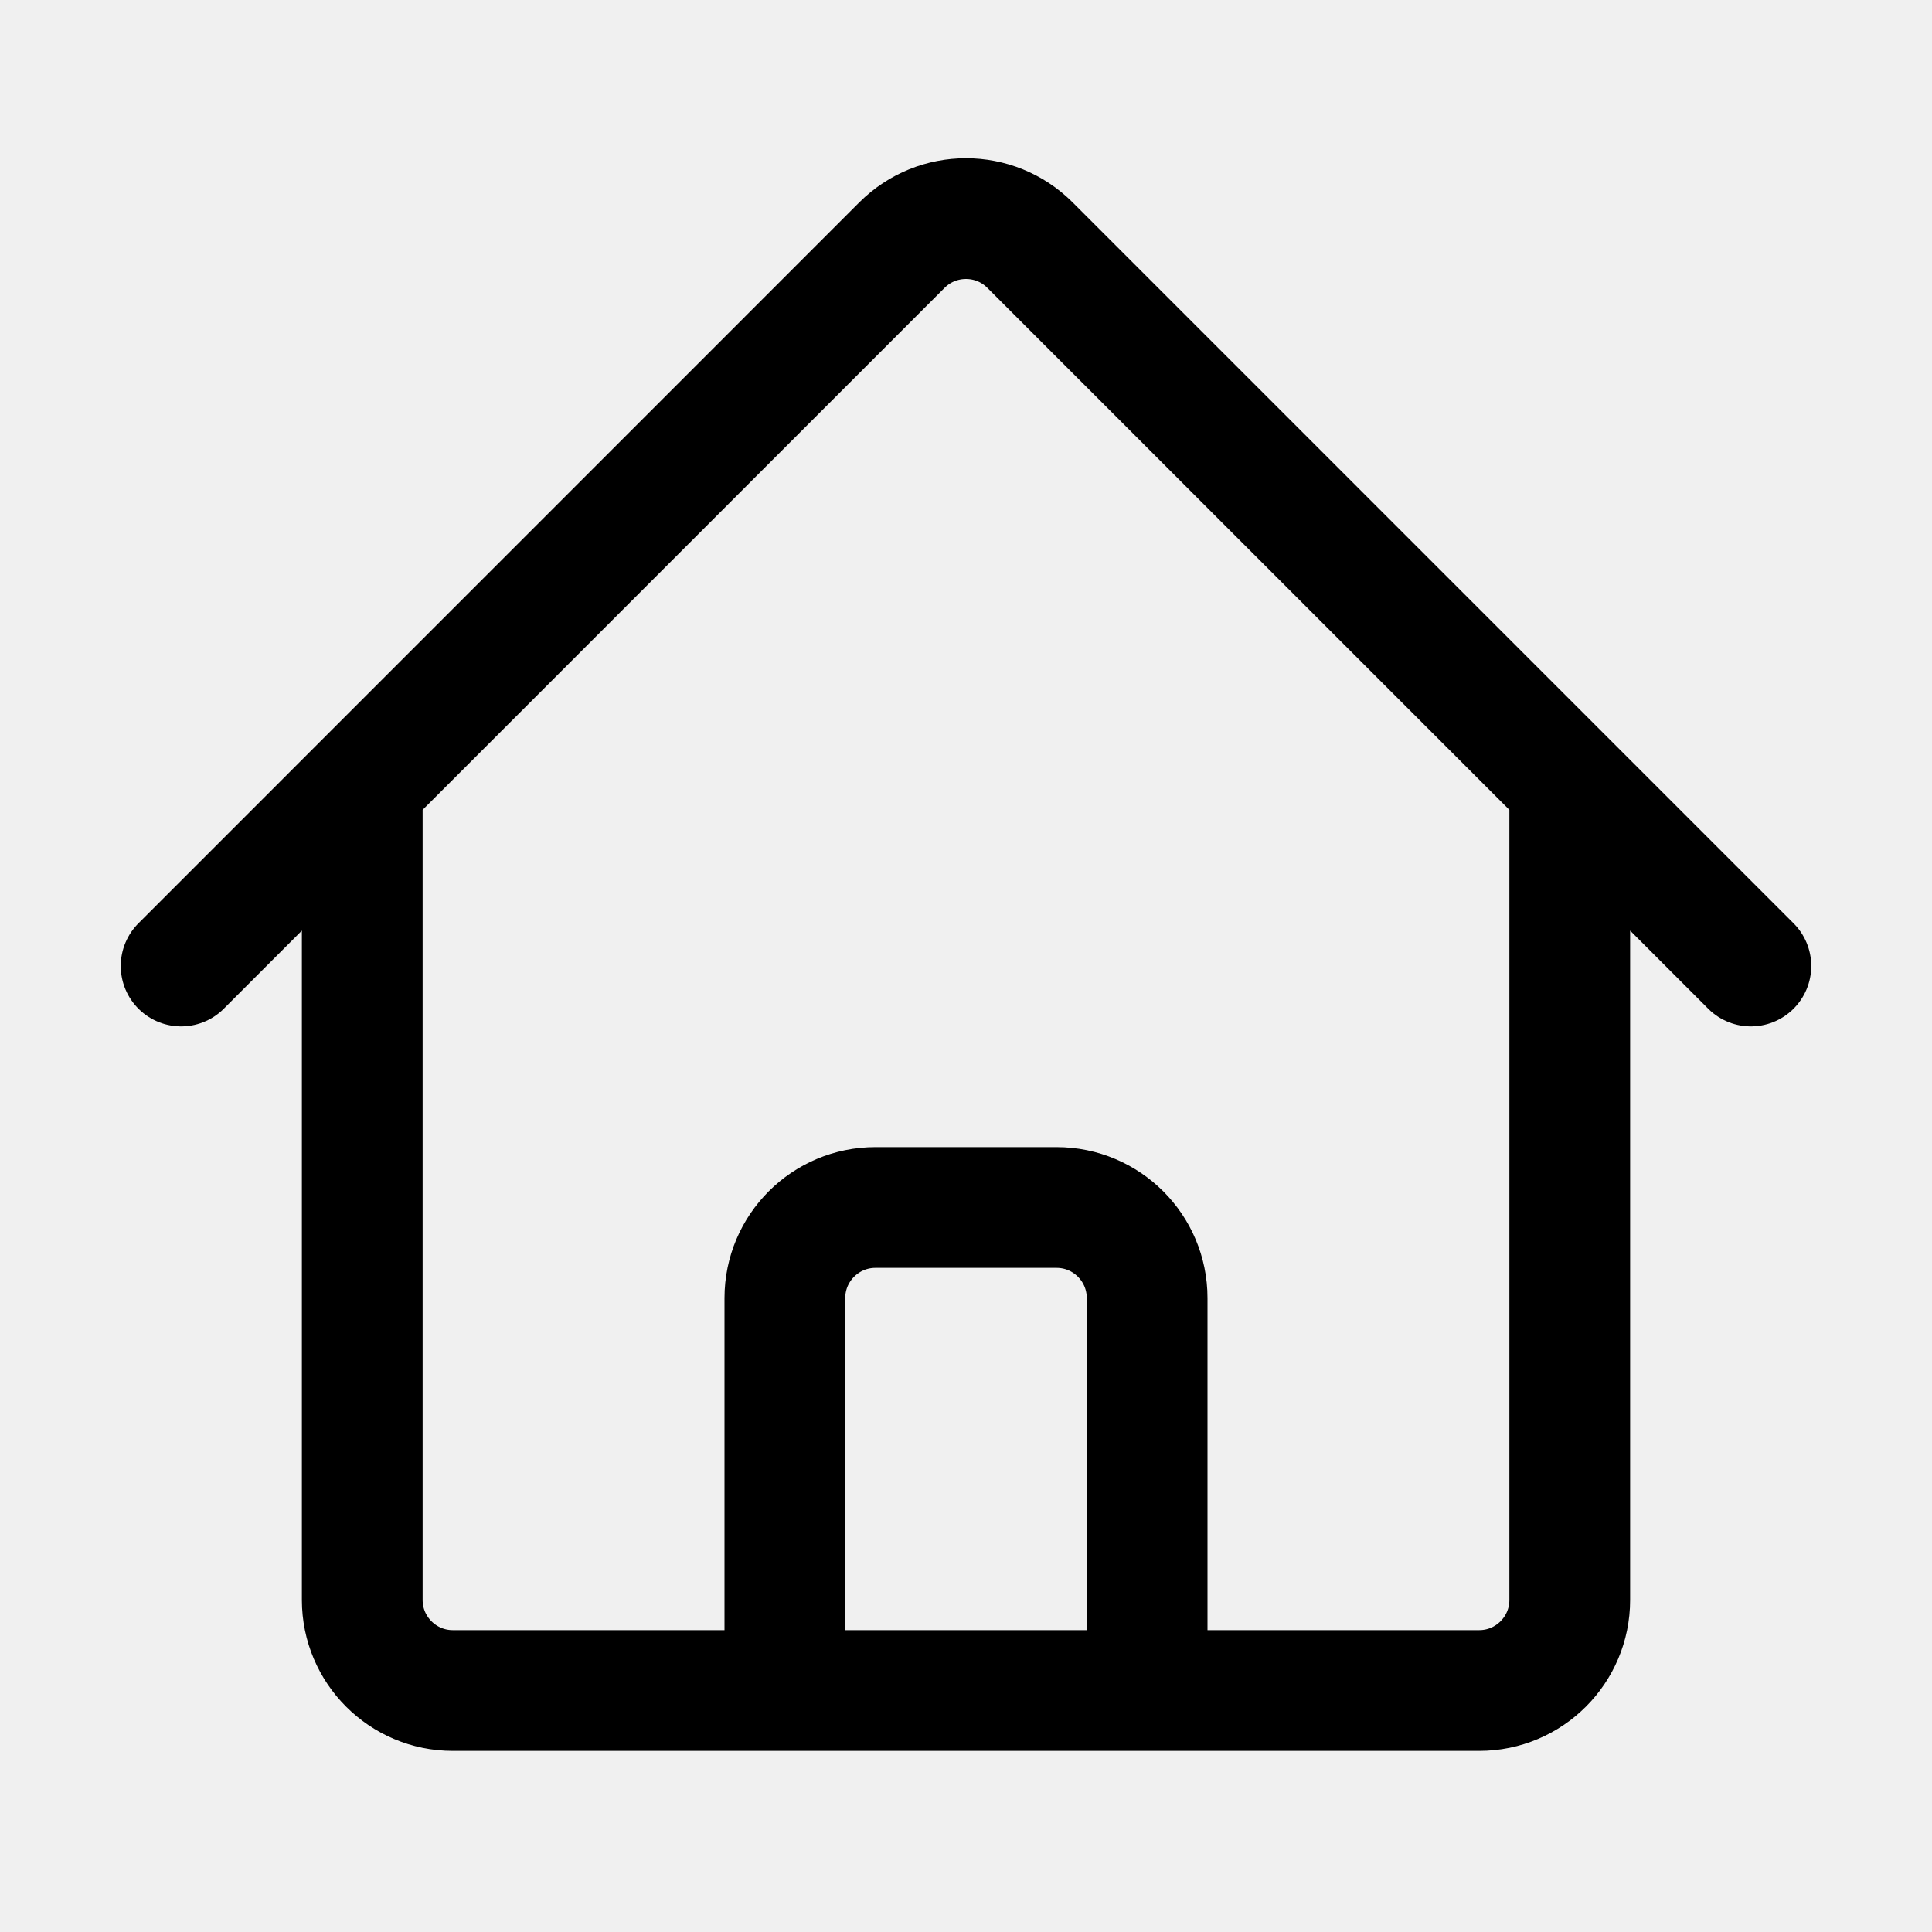
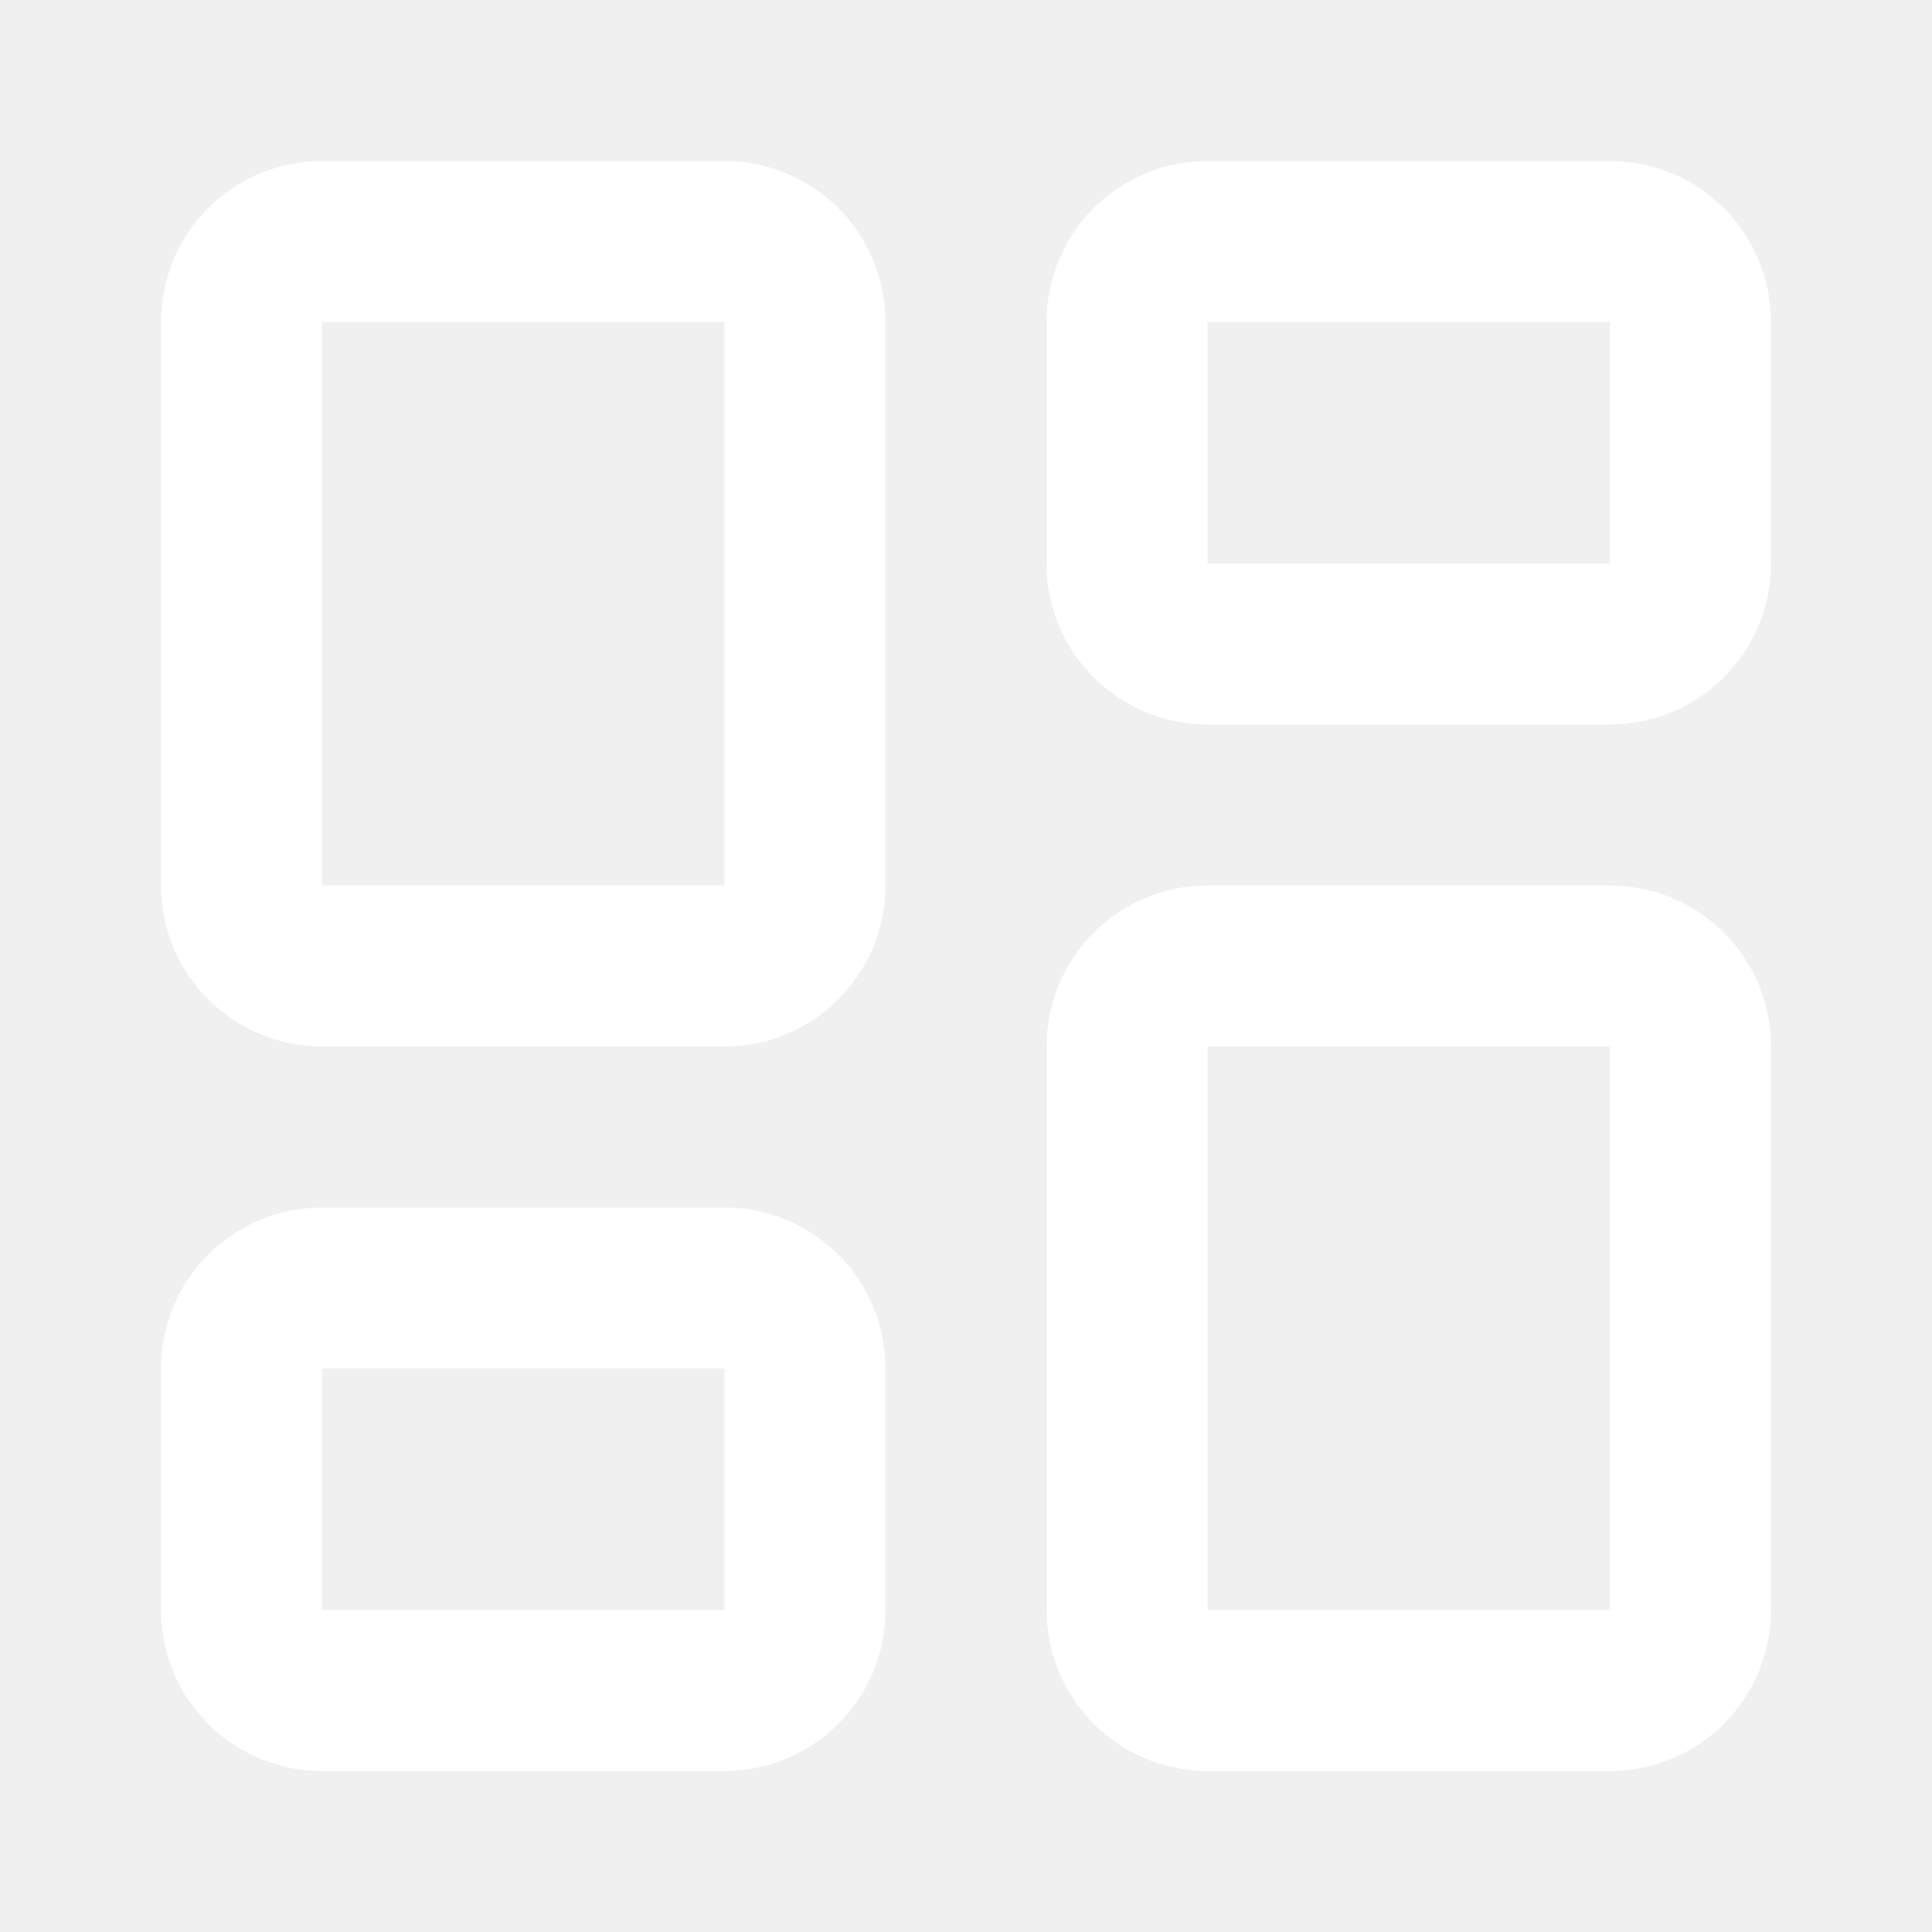
- <svg xmlns="http://www.w3.org/2000/svg" fill="none" viewBox="0 0 24 24" stroke-width="1.5" stroke="currentColor" class="">
-   <path stroke-linecap="round" stroke-linejoin="round" d="m2.25 12 8.954-8.955c.44-.439 1.152-.439 1.591 0L21.75 12M4.5 9.75v10.125c0 .621.504 1.125 1.125 1.125H9.75v-4.875c0-.621.504-1.125 1.125-1.125h2.25c.621 0 1.125.504 1.125 1.125V21h4.125c.621 0 1.125-.504 1.125-1.125V9.75M8.25 21h8.25" />
+ <svg xmlns="http://www.w3.org/2000/svg" width="24" height="24" viewBox="0 0 24 24" fill="none" stroke="white" stroke-width="2" stroke-linecap="round" stroke-linejoin="round">
+   <rect width="7" height="9" x="3" y="3" rx="1" />
+   <rect width="7" height="5" x="14" y="3" rx="1" />
+   <rect width="7" height="9" x="14" y="12" rx="1" />
+   <rect width="7" height="5" x="3" y="16" rx="1" />
</svg>
